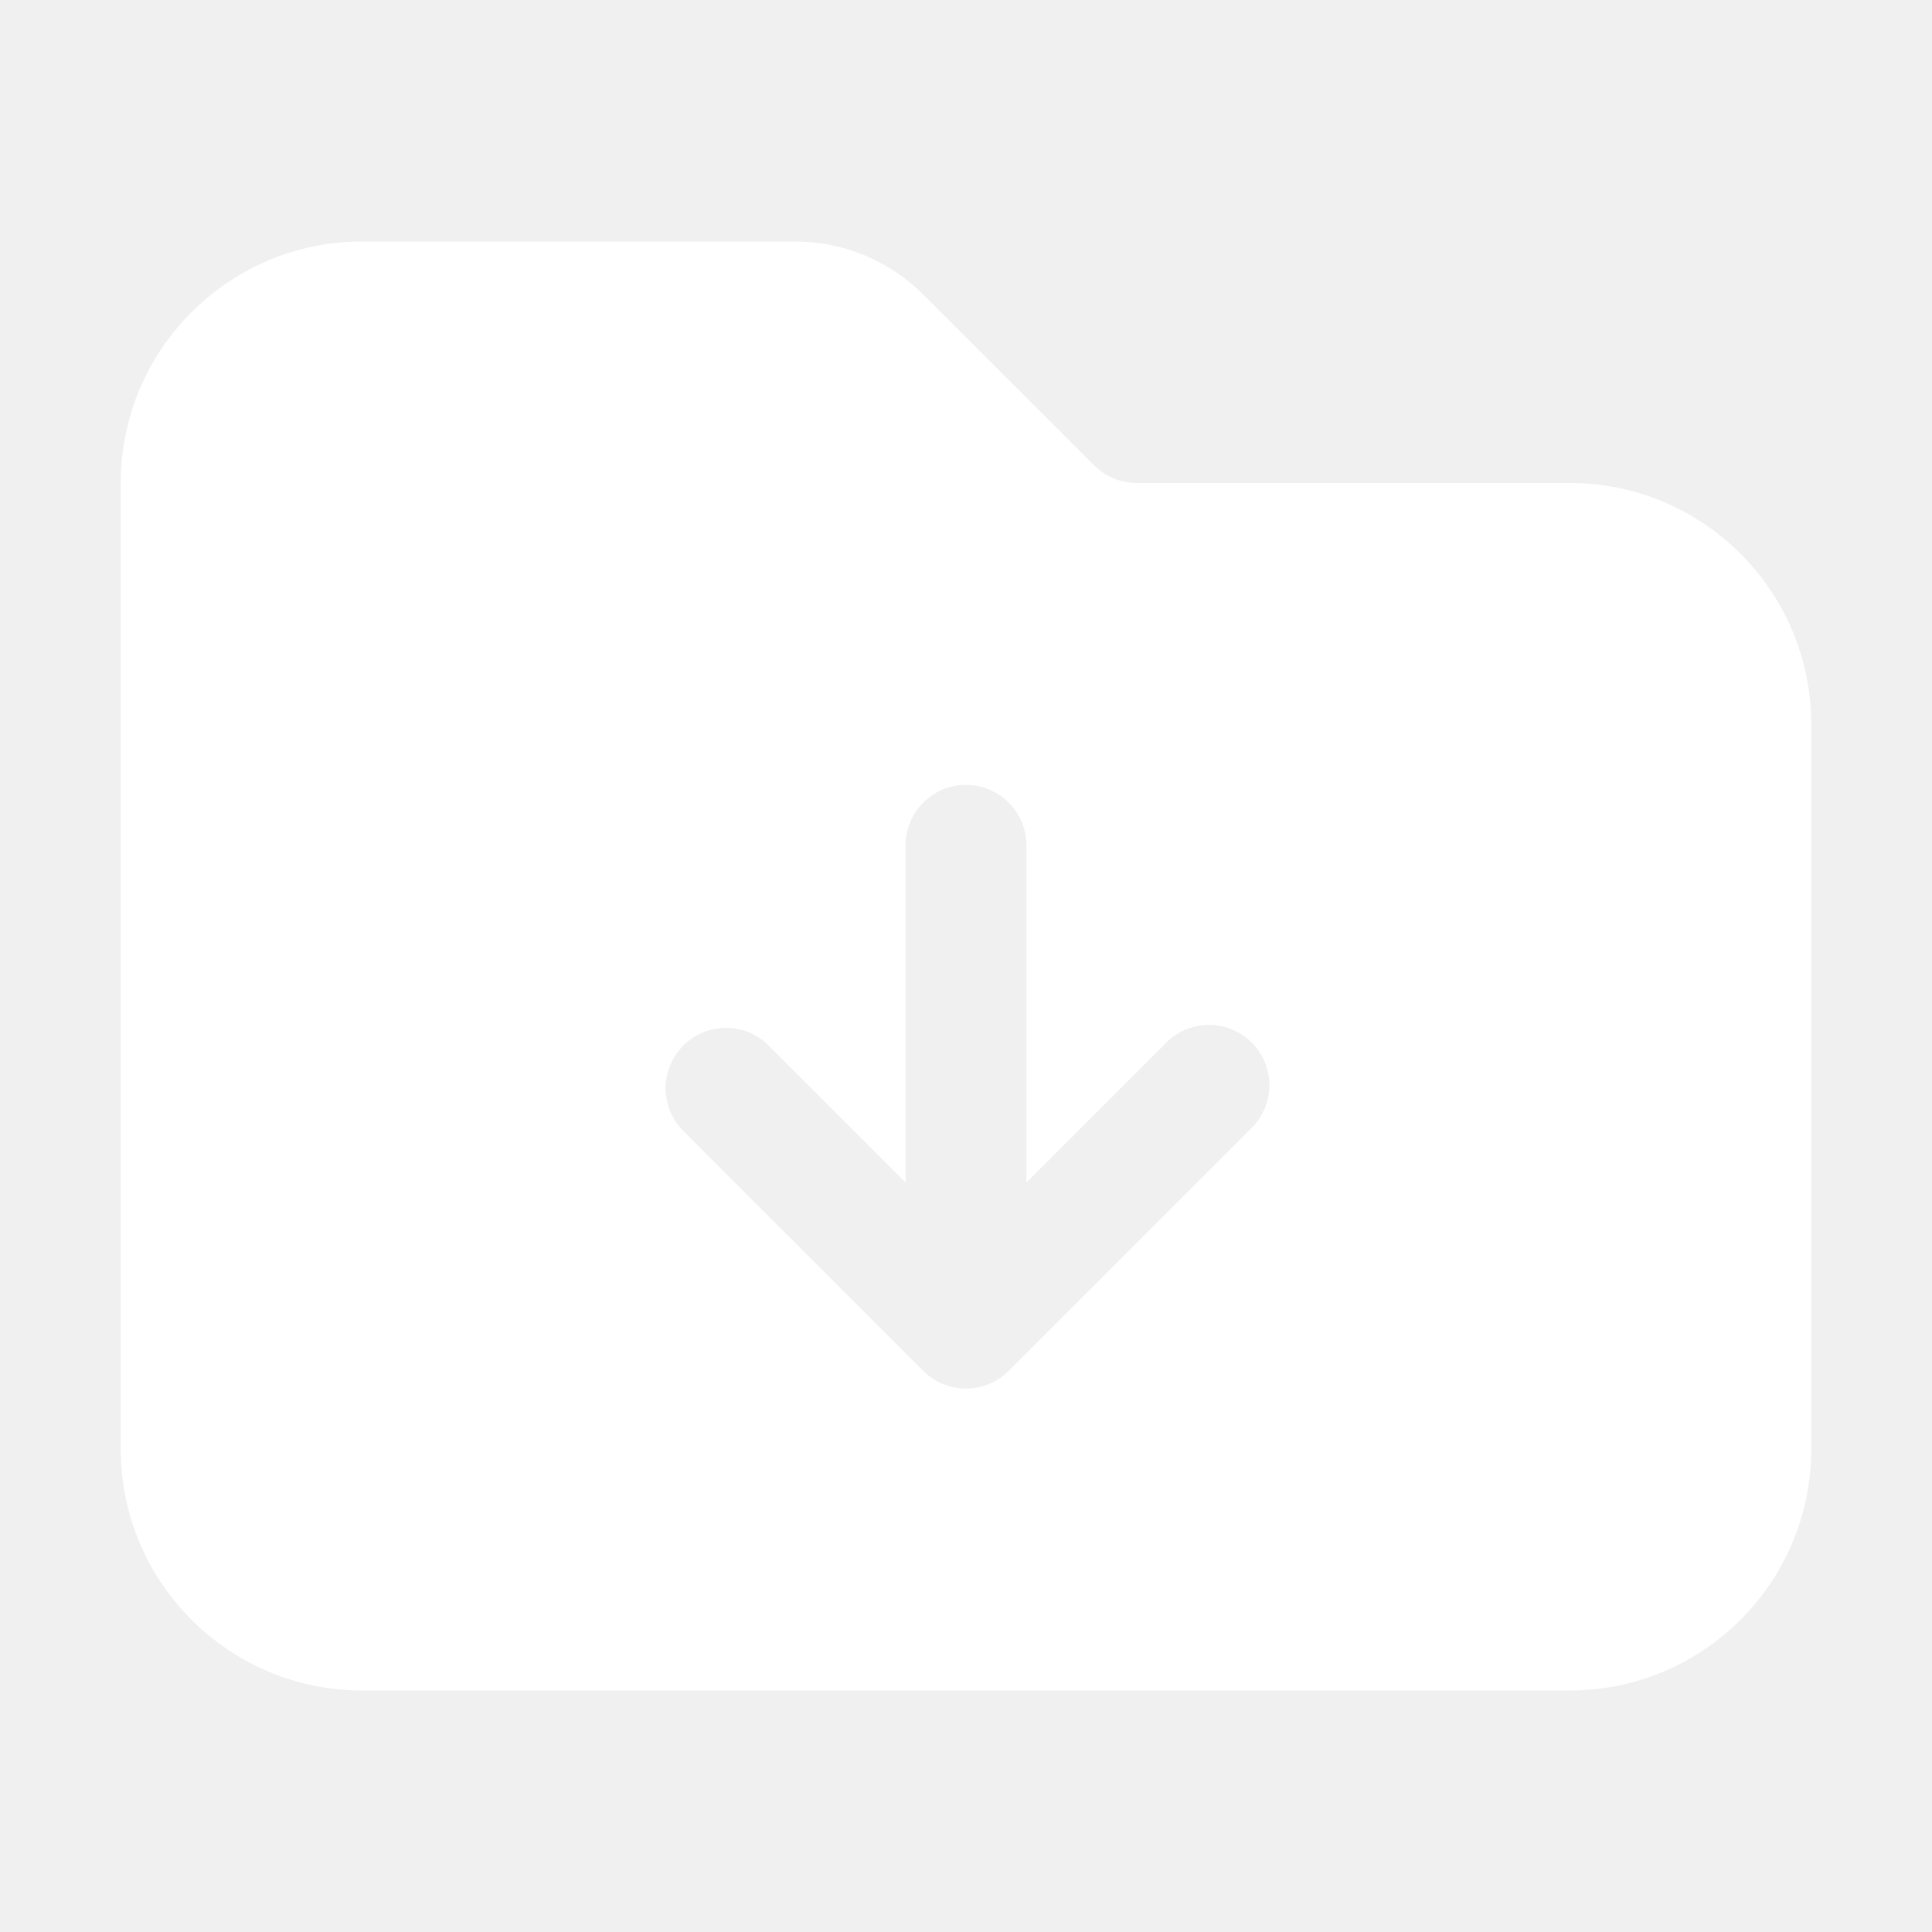
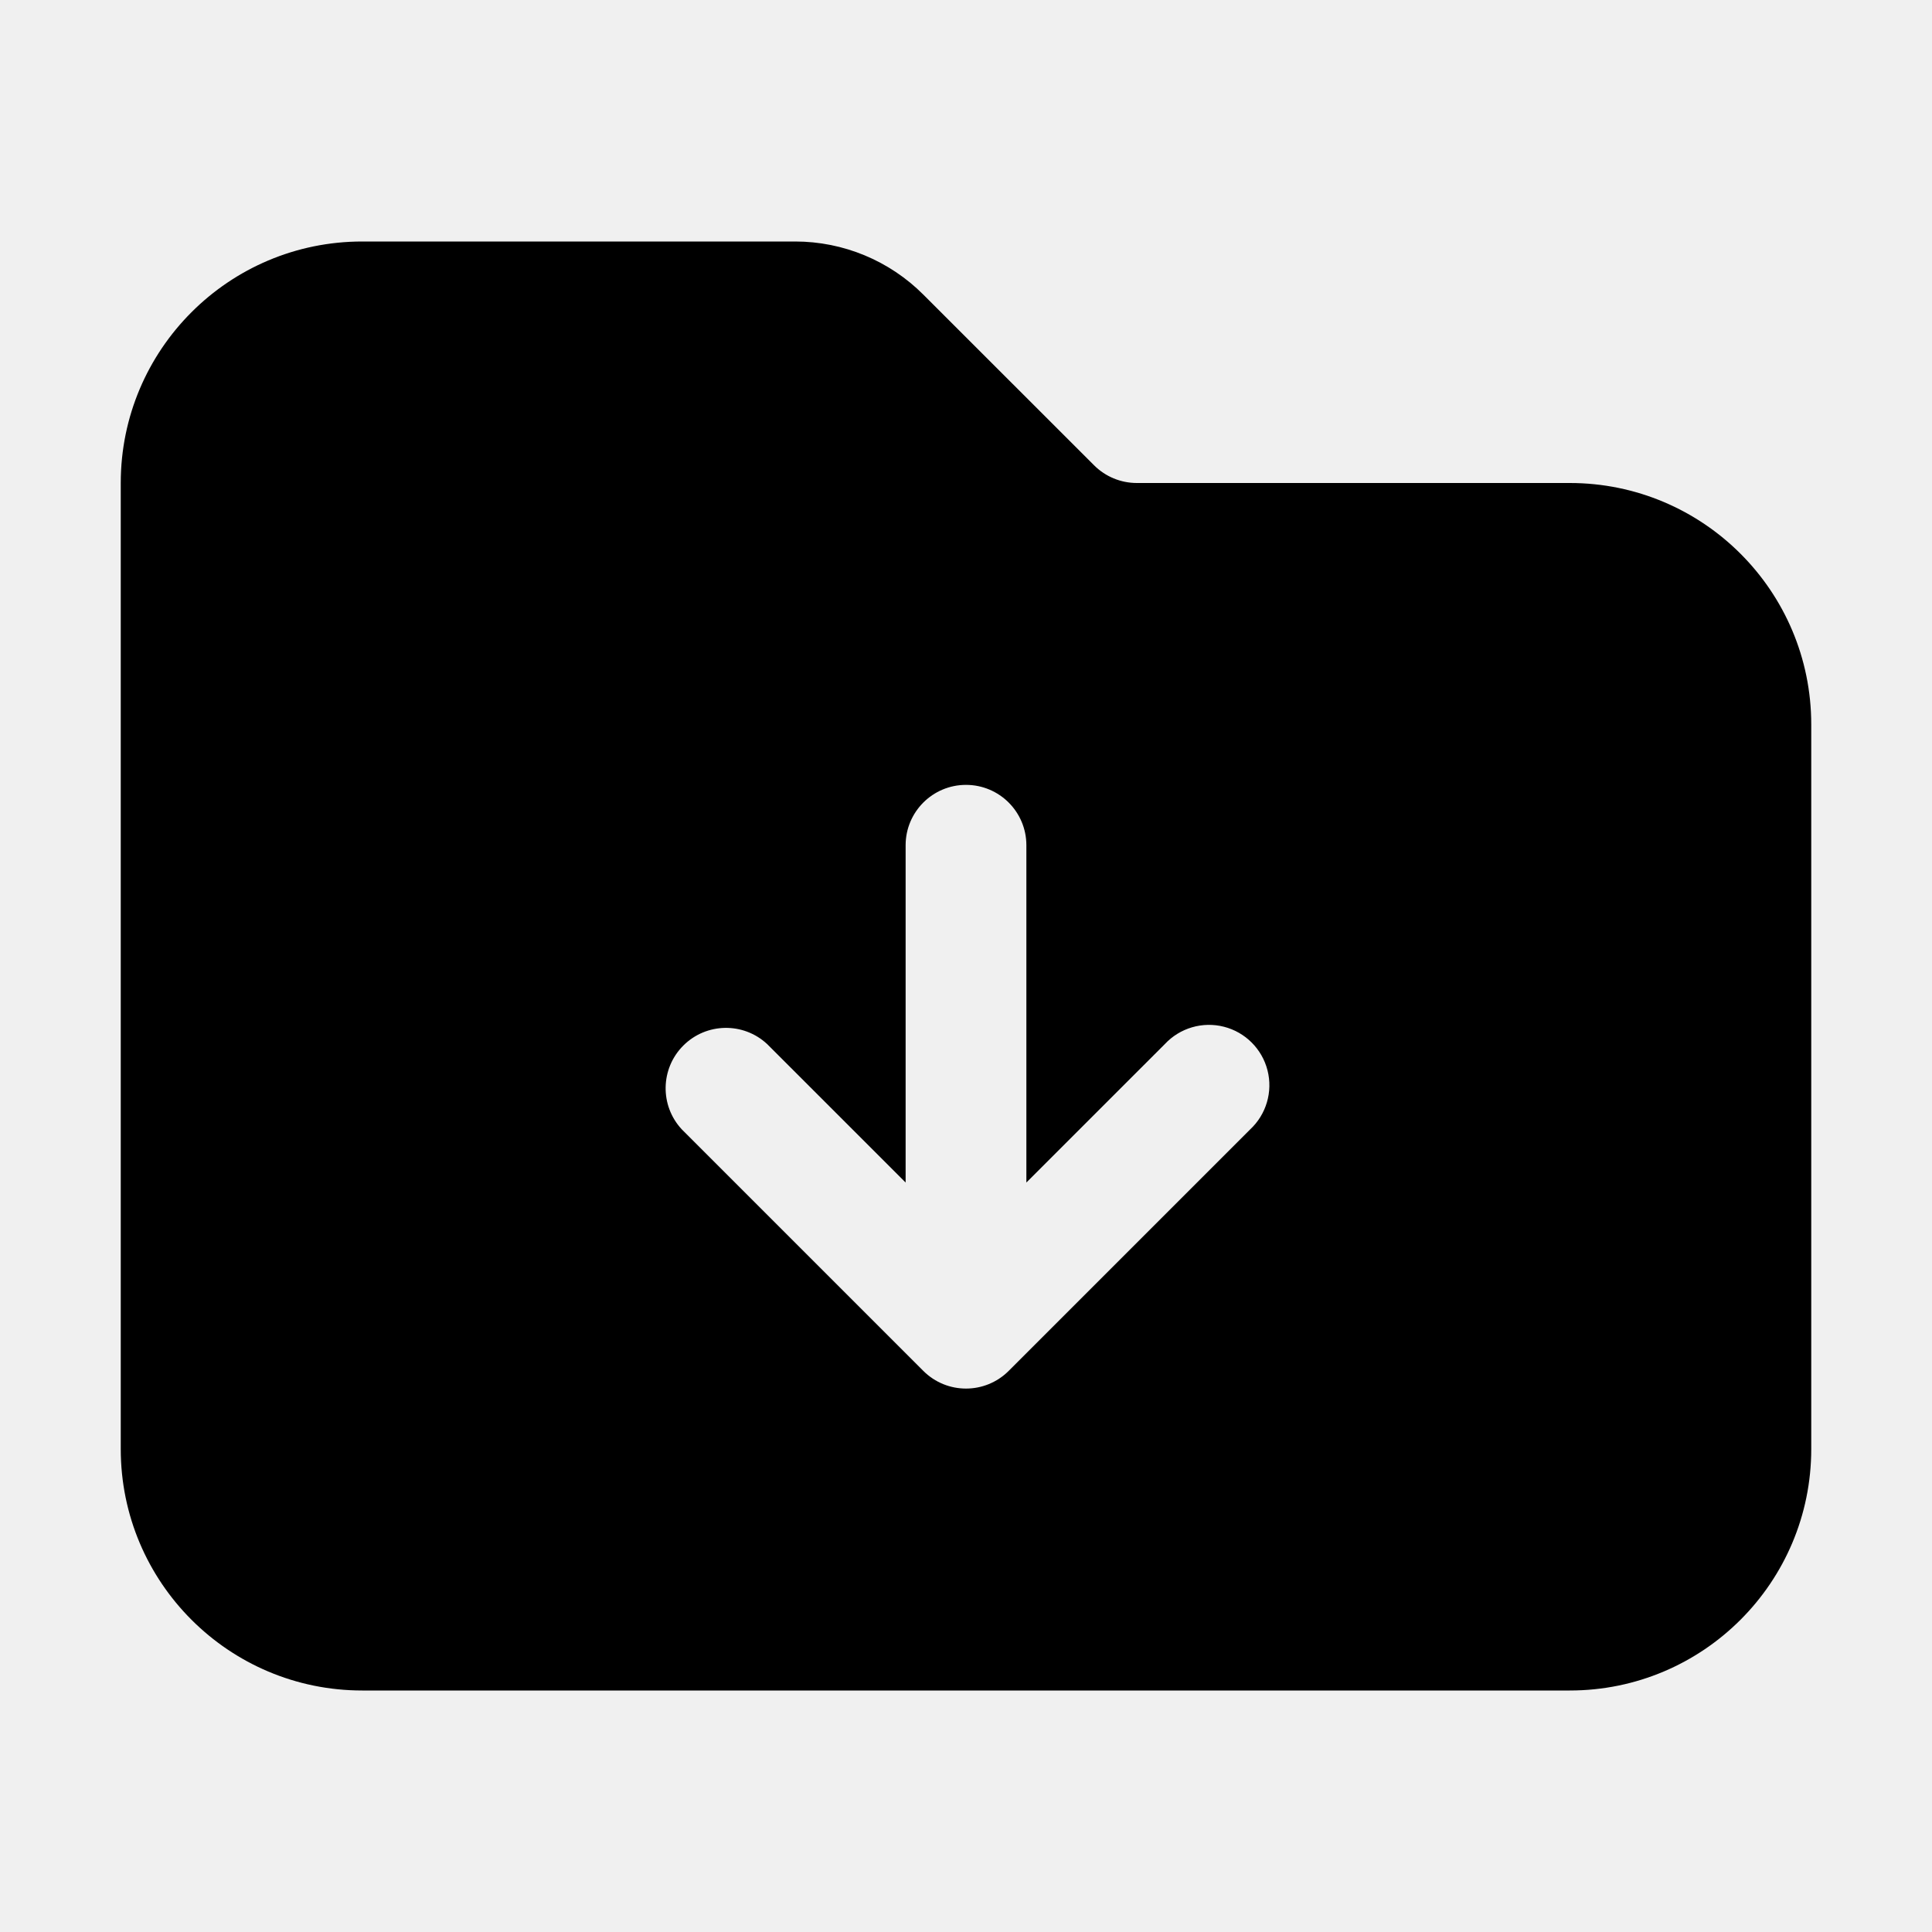
- <svg xmlns="http://www.w3.org/2000/svg" viewBox="0 0 24 24" fill="white" class="size-6">
+ <svg xmlns="http://www.w3.org/2000/svg" viewBox="0 0 24 24" class="text-purple-500 w-6 h-6">
  <path fill-rule="evenodd" d="M19.5 21a3 3 0 0 0 3-3V9a3 3 0 0 0-3-3h-5.379a.75.75 0 0 1-.53-.22L11.47 3.66A2.25 2.25 0 0 0 9.879 3H4.5a3 3 0 0 0-3 3v12a3 3 0 0 0 3 3h15Zm-6.75-10.5a.75.75 0 0 0-1.5 0v4.19l-1.72-1.72a.75.75 0 0 0-1.06 1.06l3 3a.75.75 0 0 0 1.06 0l3-3a.75.75 0 1 0-1.06-1.06l-1.72 1.72V10.5Z" clip-rule="evenodd" />
</svg>
